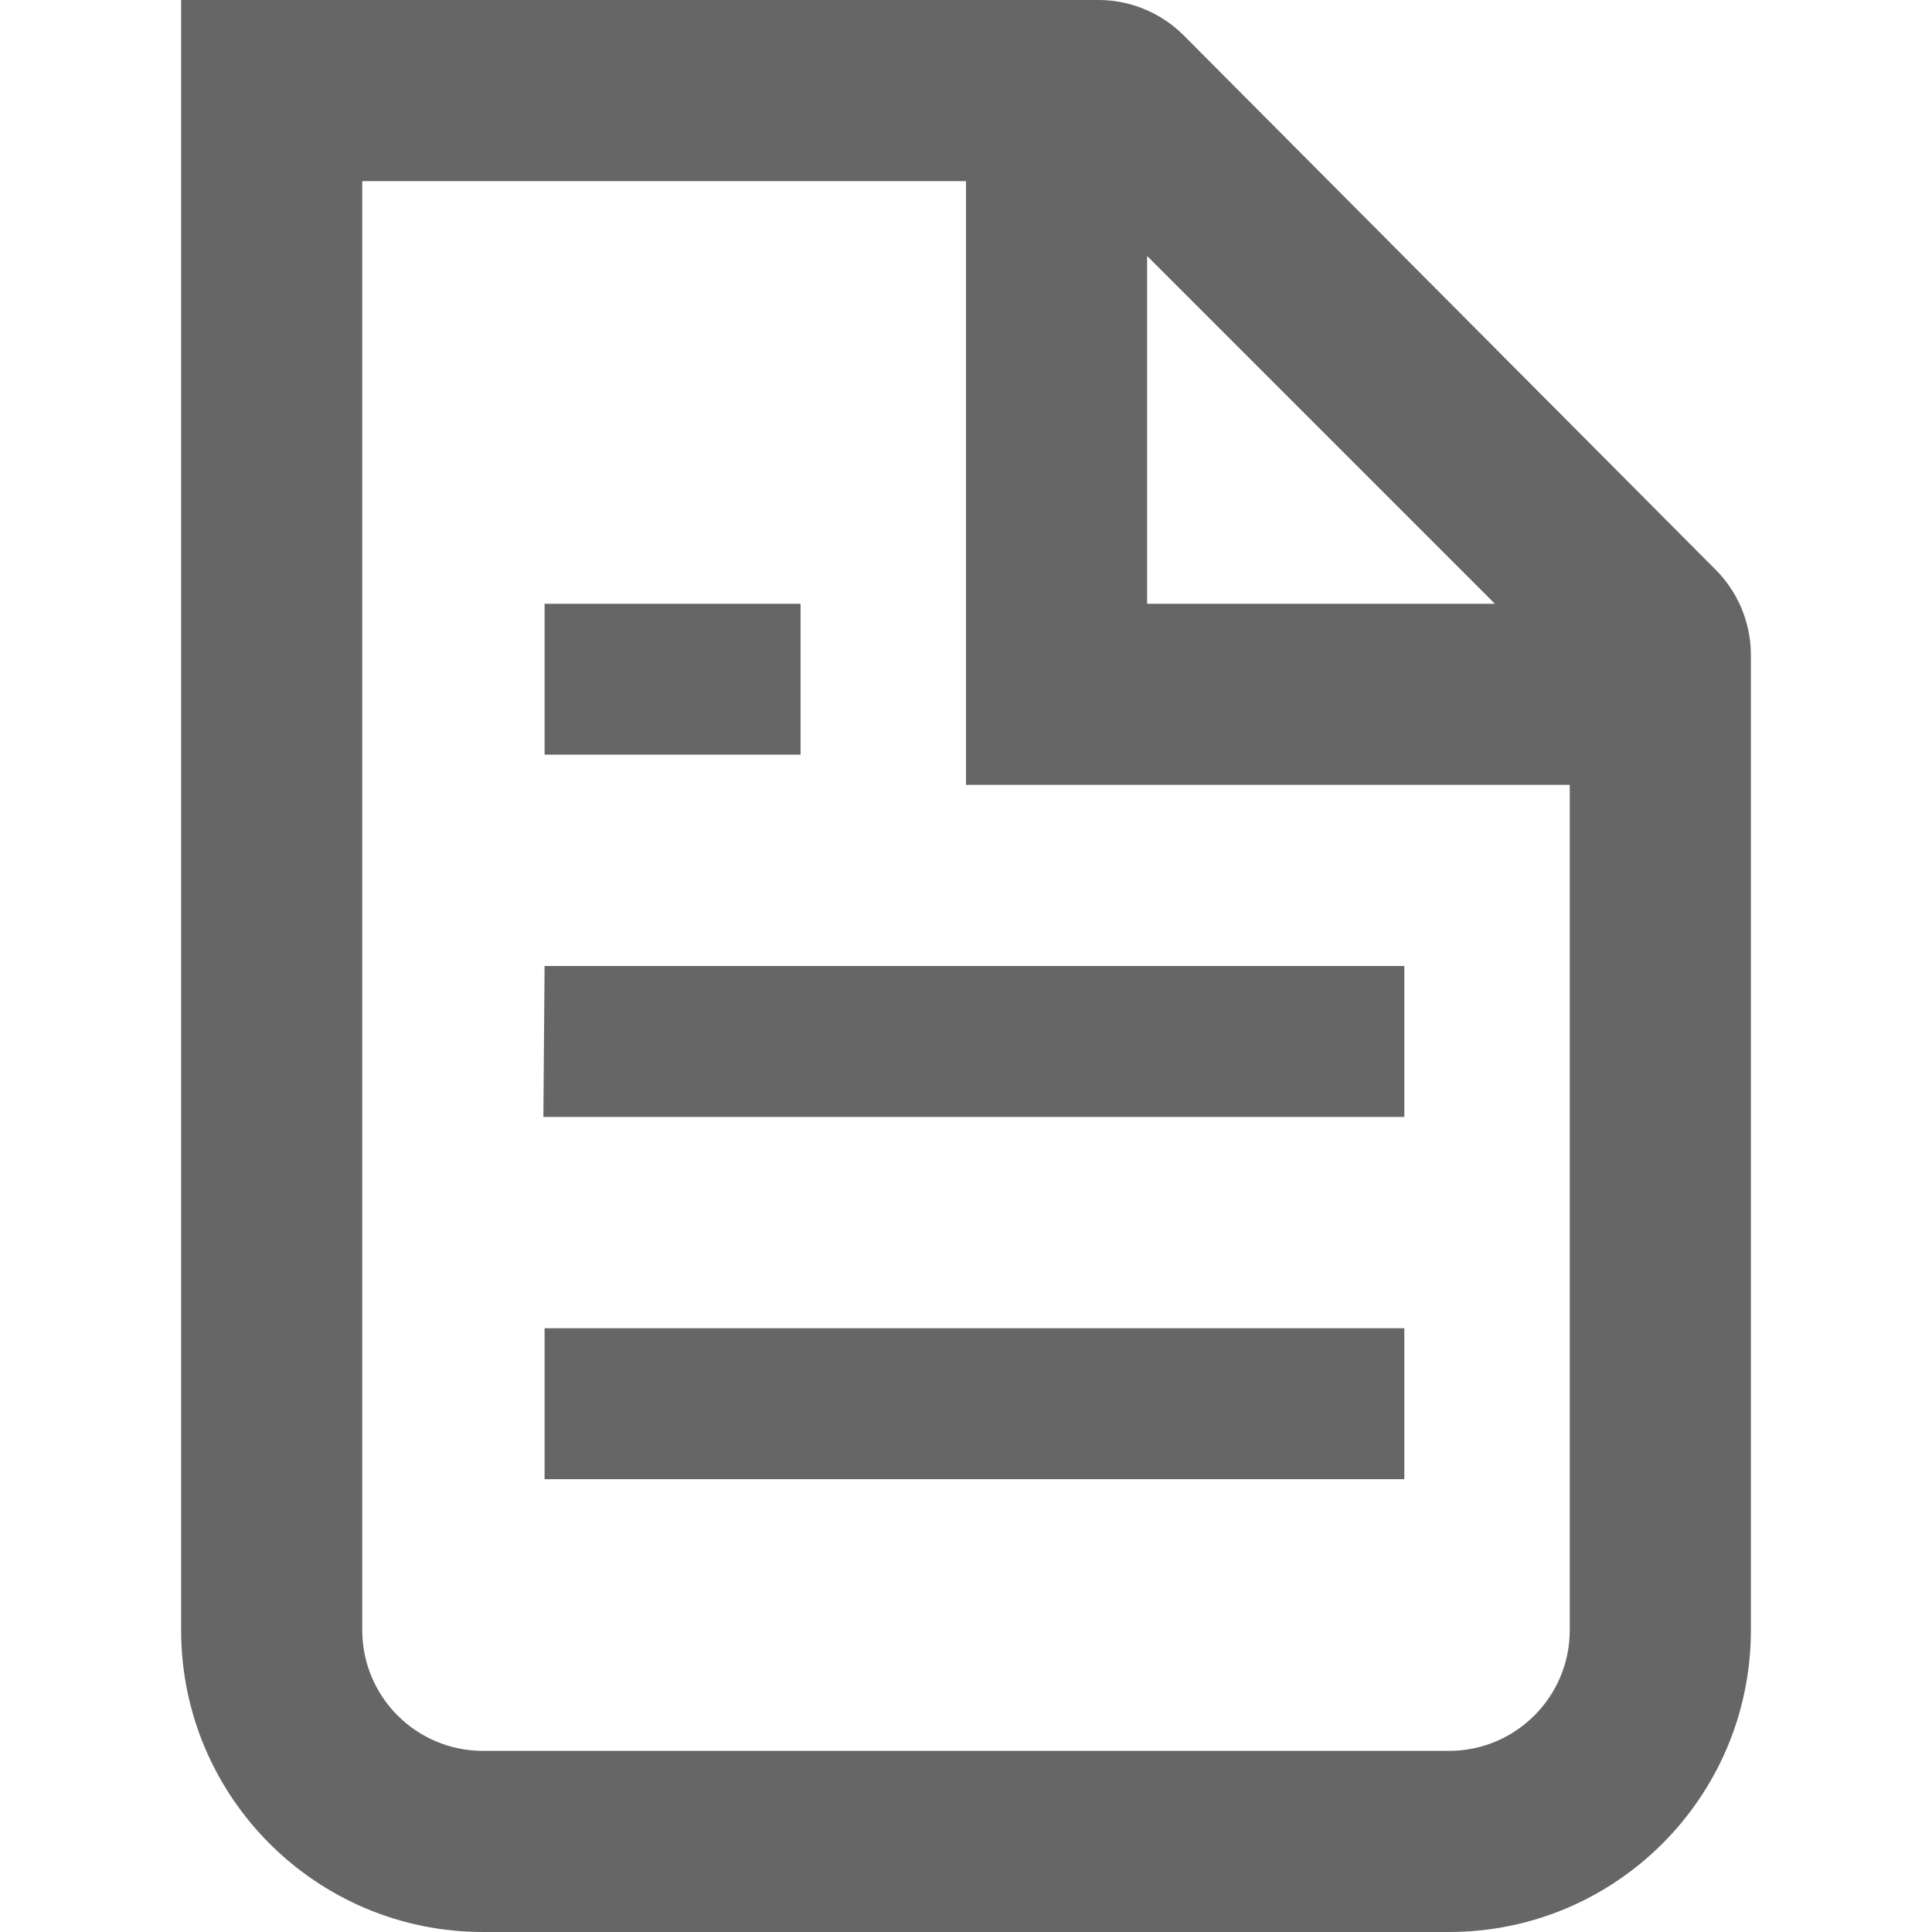
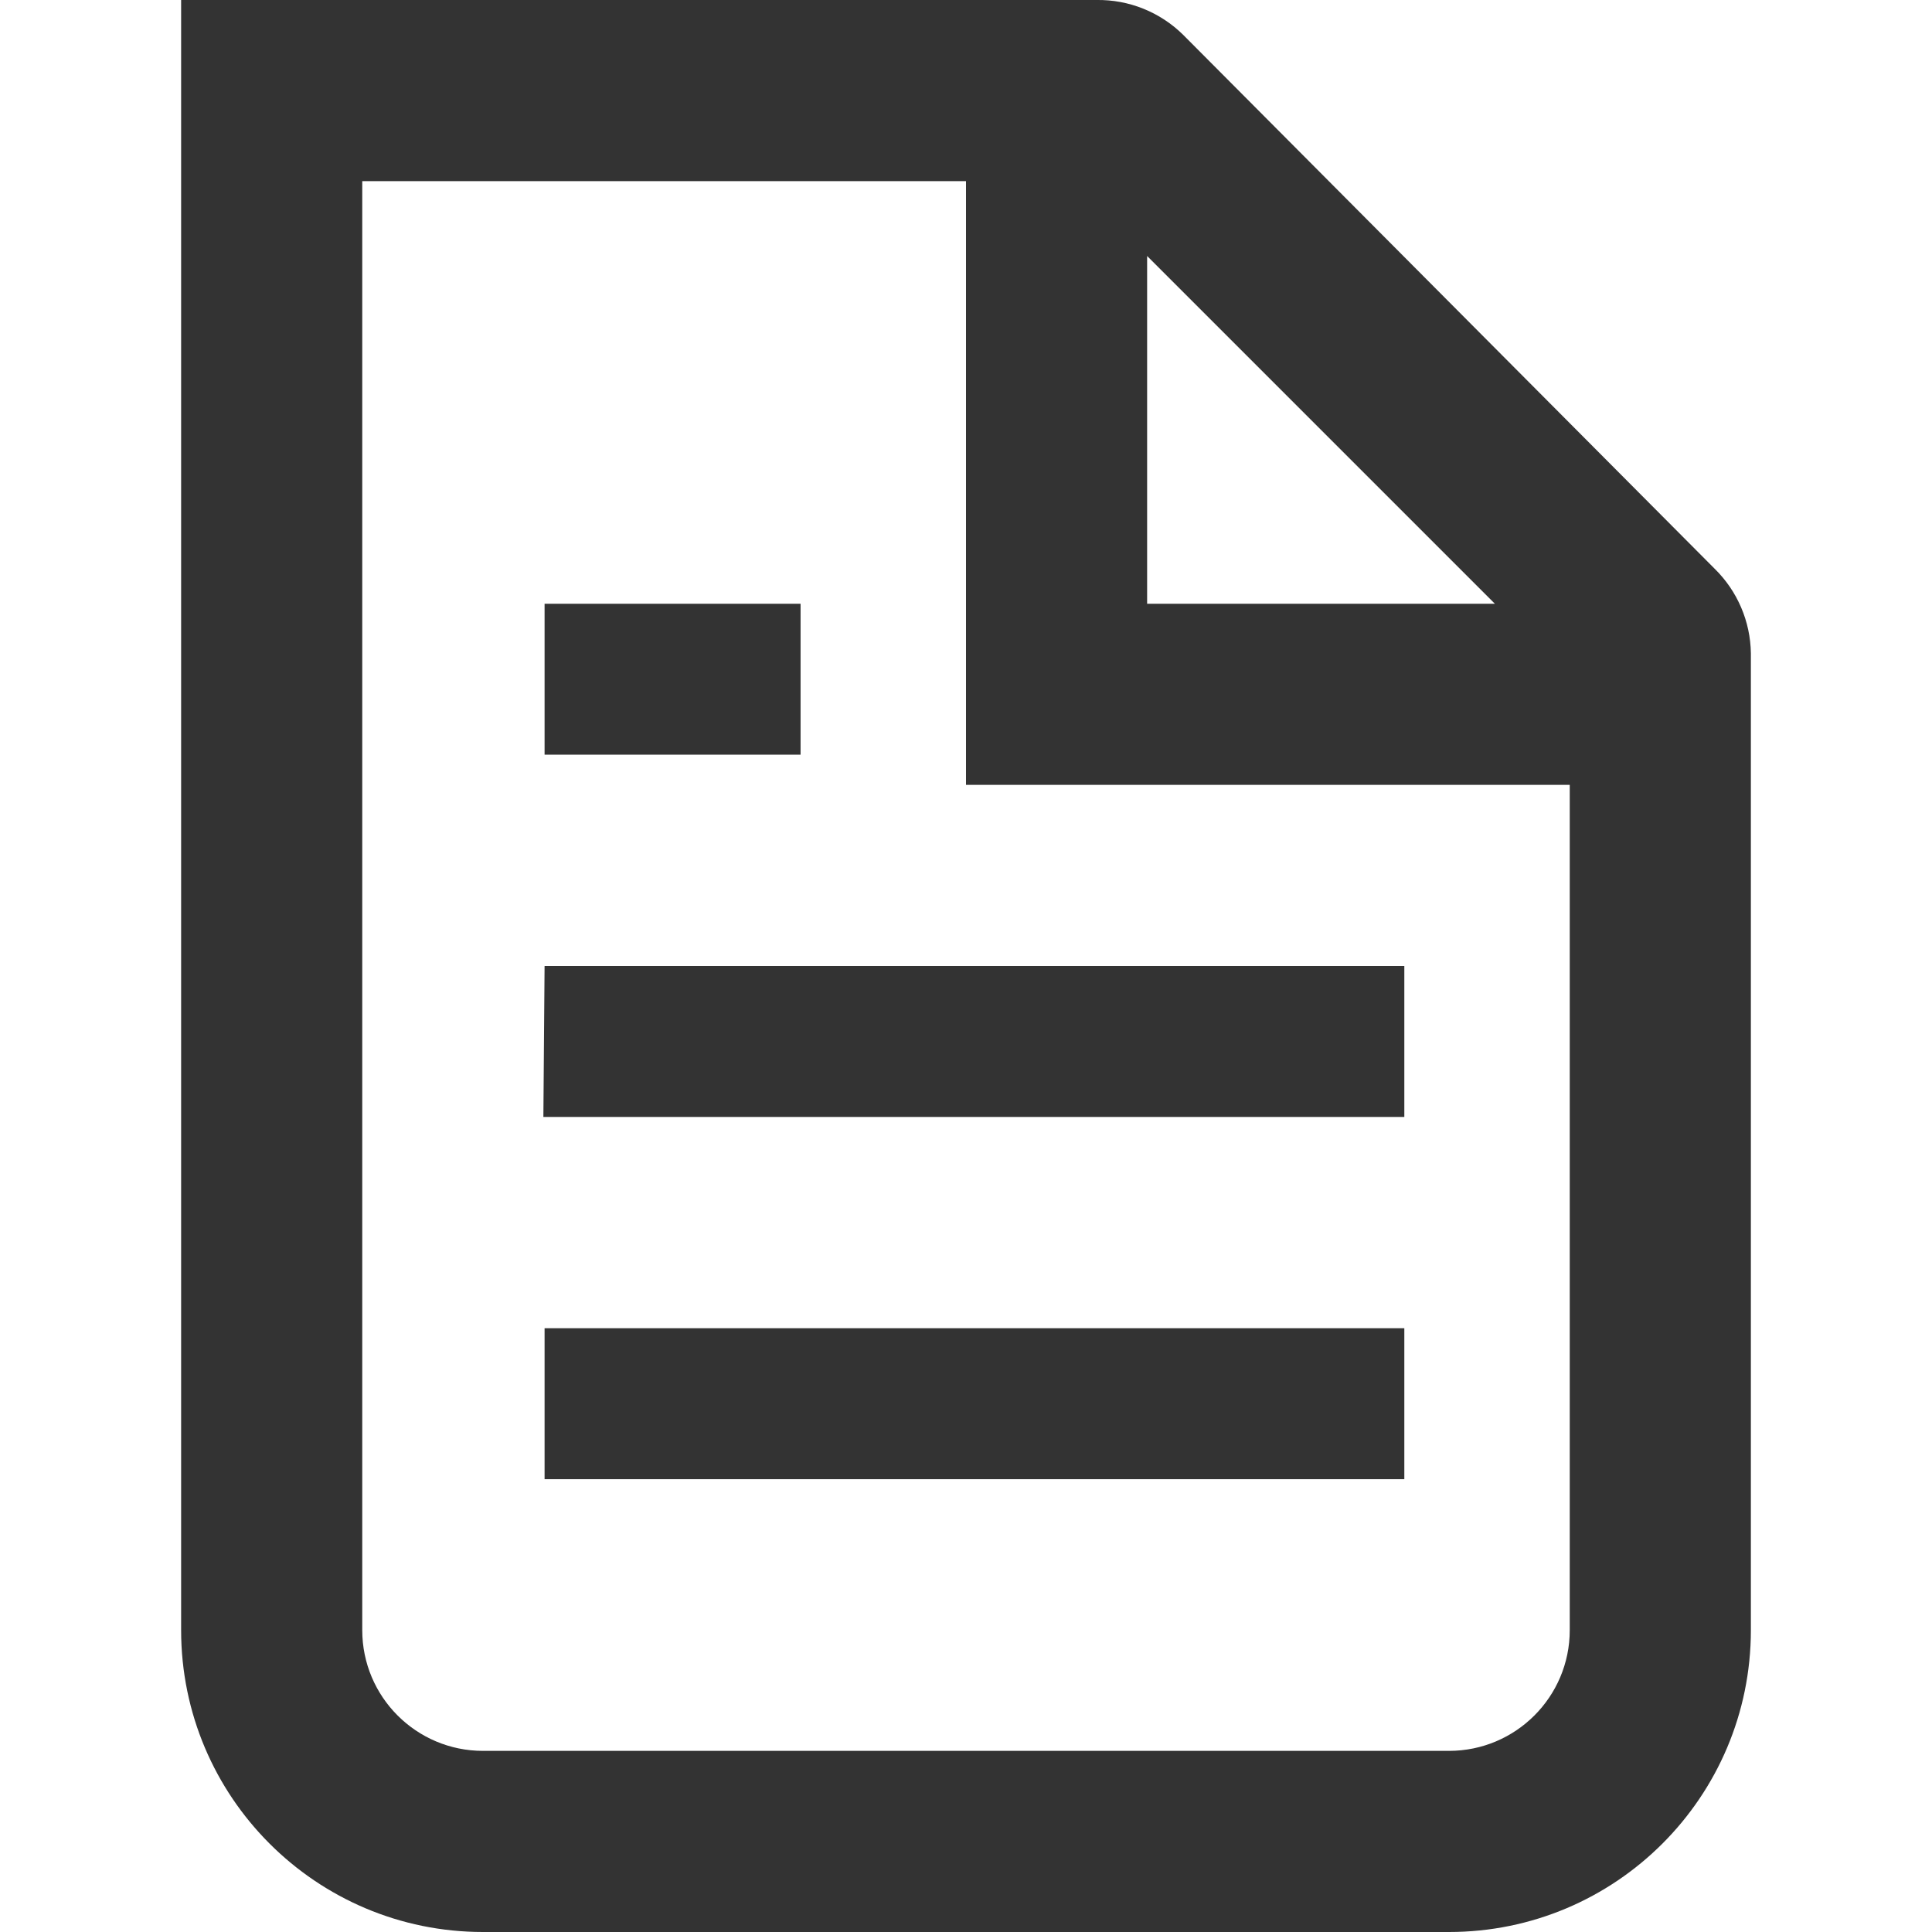
<svg xmlns="http://www.w3.org/2000/svg" fill="none" viewBox="0 0 16 16">
-   <path d="M14.5 13.5V5.41a1 1 0 0 0-.3-.7L9.8.29A1 1 0 0 0 9.08 0H1.5v13.5A2.5 2.5 0 0 0 4 16h8a2.5 2.5 0 0 0 2.5-2.5m-1.5 0v-7H8v-5H3v12a1 1 0 0 0 1 1h8a1 1 0 0 0 1-1M9.5 5V2.12L12.38 5zM5.13 5h-.62v1.25h2.12V5zm-.62 3h7.12v1.25H4.5zm.62 3h-.62v1.25h7.12V11z" clip-rule="evenodd" fill="#666" fill-rule="evenodd" />
+   <path d="M14.5 13.5V5.41a1 1 0 0 0-.3-.7L9.8.29A1 1 0 0 0 9.08 0H1.5v13.5A2.5 2.5 0 0 0 4 16h8a2.5 2.5 0 0 0 2.5-2.5m-1.5 0v-7H8v-5H3v12a1 1 0 0 0 1 1h8a1 1 0 0 0 1-1M9.5 5V2.12L12.38 5zM5.13 5h-.62v1.25h2.12V5zm-.62 3h7.12v1.25H4.5zm.62 3h-.62v1.25h7.12V11z" clip-rule="evenodd" fill="#333" fill-rule="evenodd" />
</svg>
